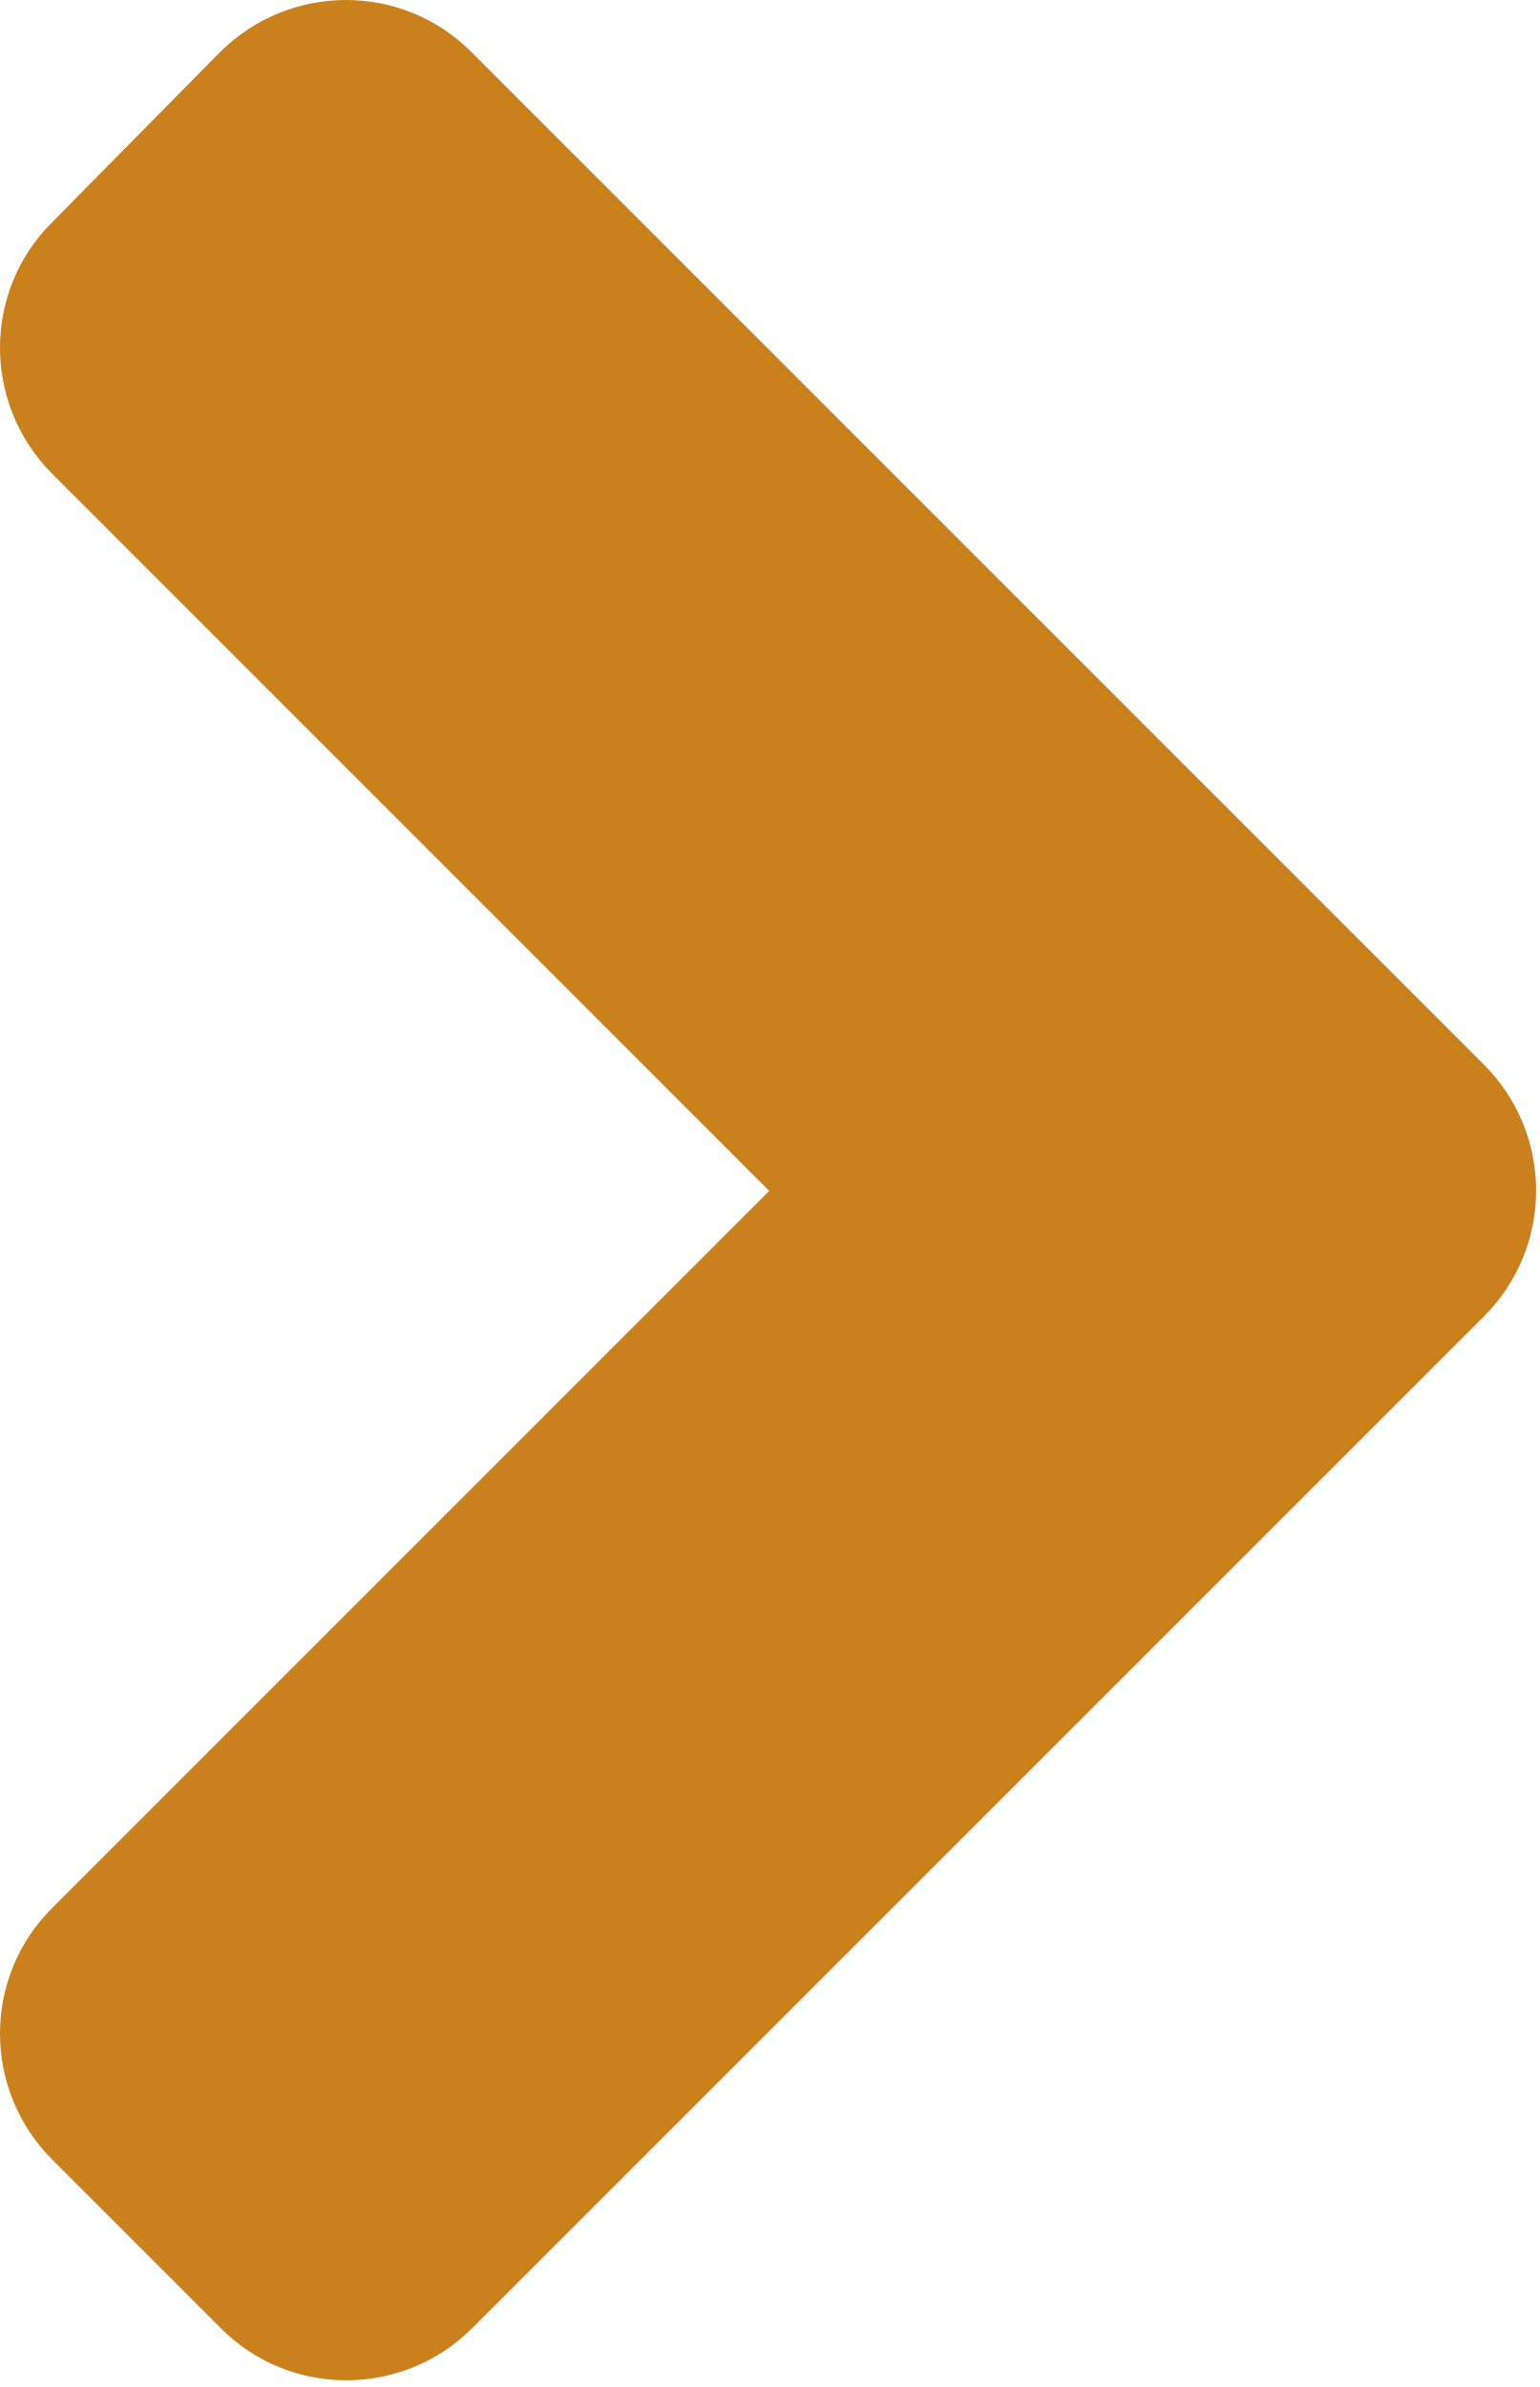
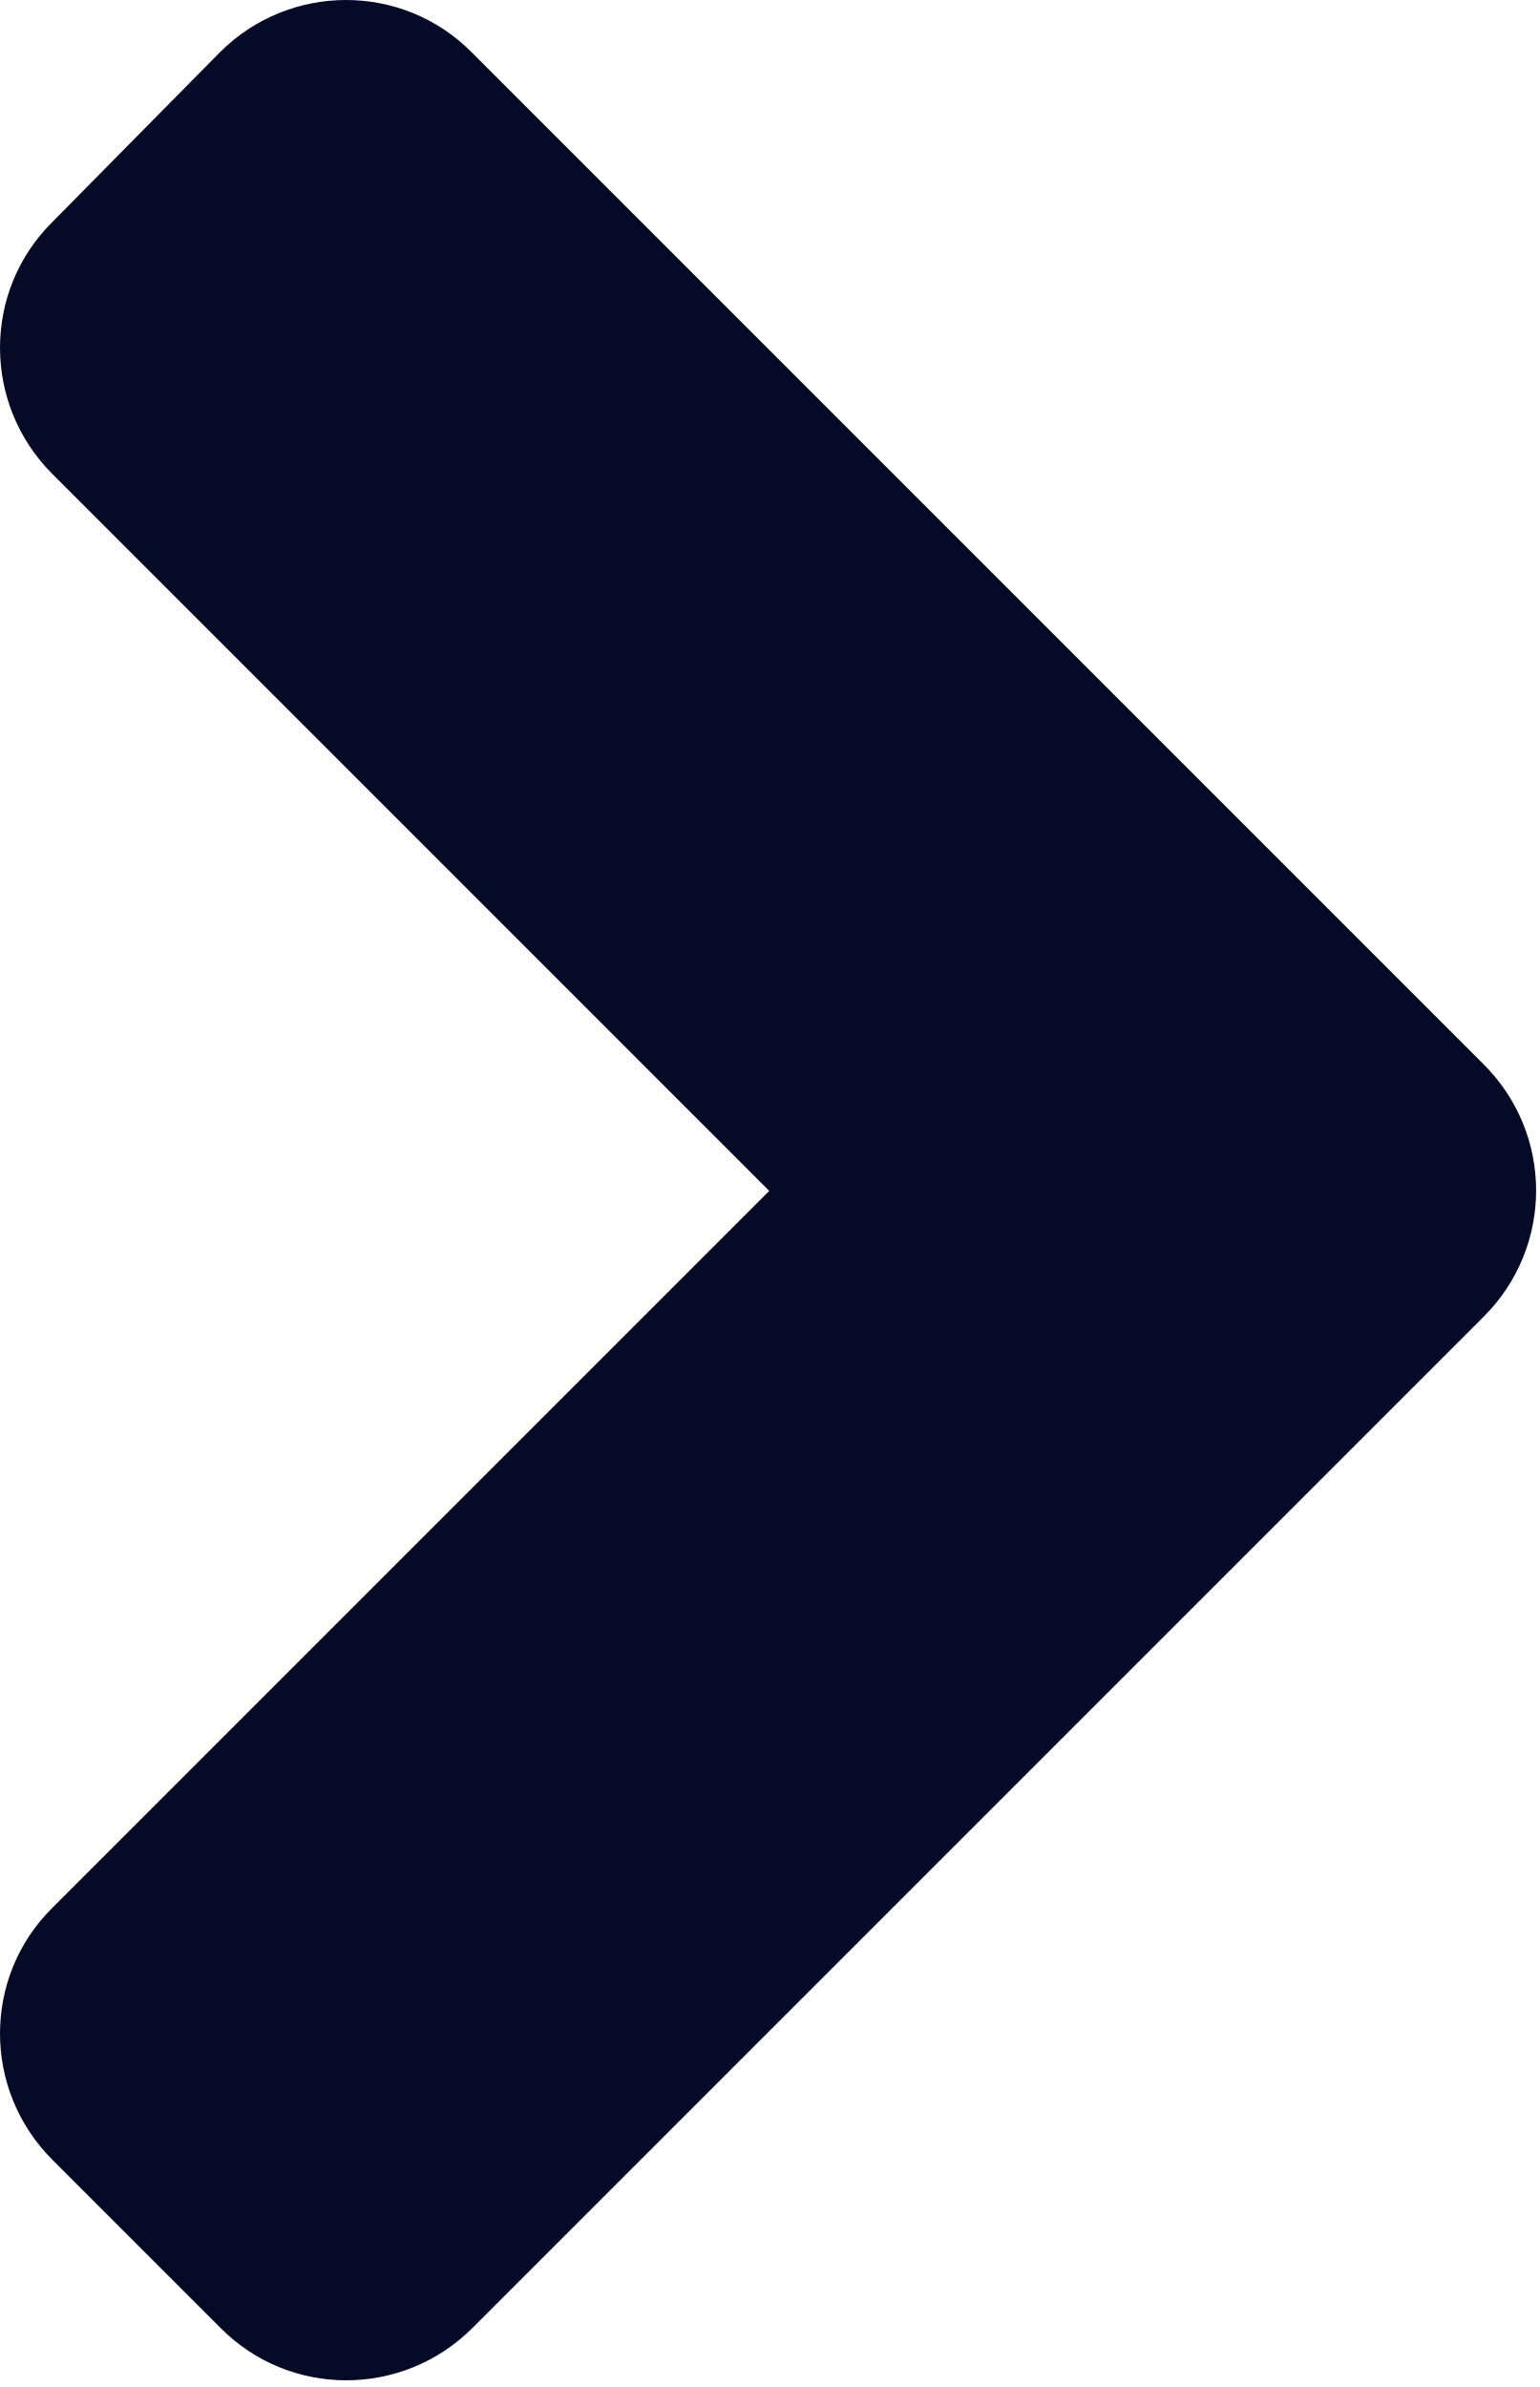
<svg xmlns="http://www.w3.org/2000/svg" width="207" height="321" viewBox="0 0 207 321" fill="none">
-   <path d="M199.55 177.05L63.55 313.05C54.15 322.45 38.95 322.45 29.65 313.05L7.05 290.45C-2.35 281.05 -2.35 265.85 7.05 256.55L103.45 160.15L7.05 63.75C-2.35 54.35 -2.35 39.15 7.05 29.85L29.55 7.05C38.95 -2.35 54.15 -2.35 63.45 7.05L199.45 143.05C208.95 152.45 208.95 167.65 199.55 177.05Z" fill="#C9801D" />
+   <path d="M199.55 177.05L63.55 313.05C54.15 322.45 38.95 322.45 29.65 313.05L7.05 290.45C-2.35 281.05 -2.35 265.85 7.05 256.55L103.45 160.15L7.05 63.75C-2.35 54.35 -2.35 39.15 7.05 29.85L29.55 7.05C38.95 -2.35 54.15 -2.35 63.45 7.05L199.45 143.05C208.95 152.45 208.95 167.65 199.55 177.05Z" fill="#050A26" />
</svg>
